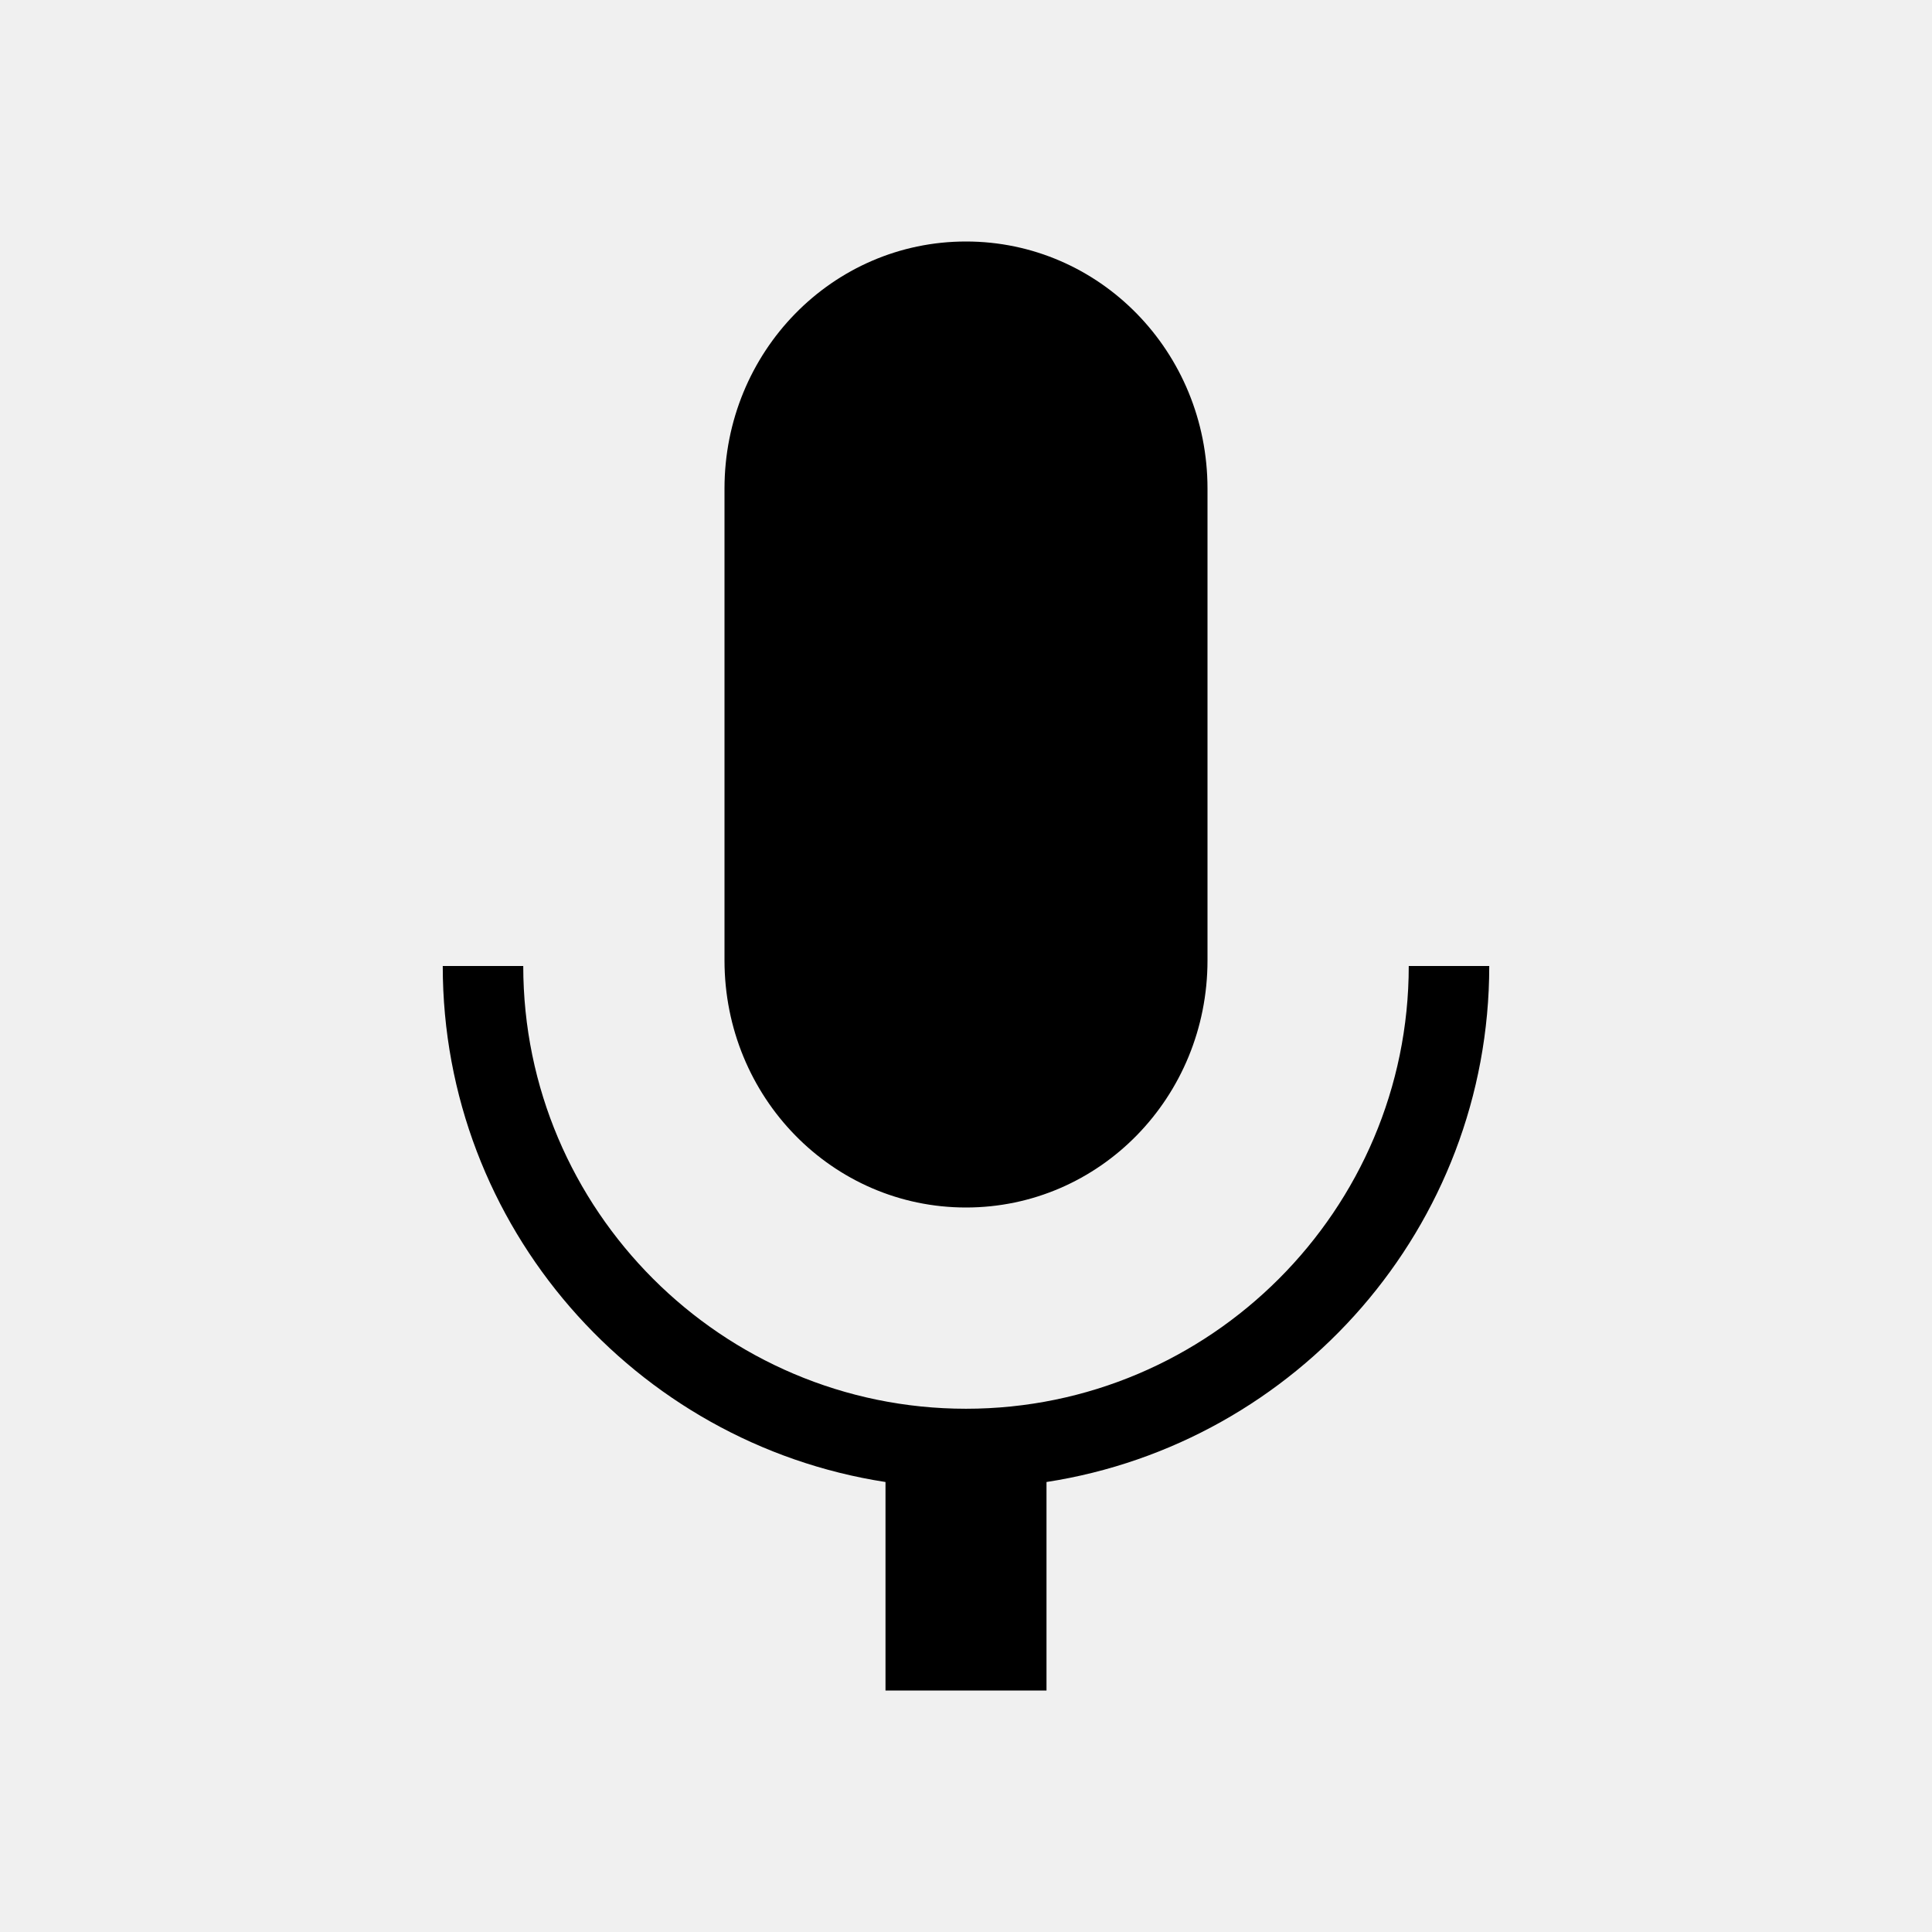
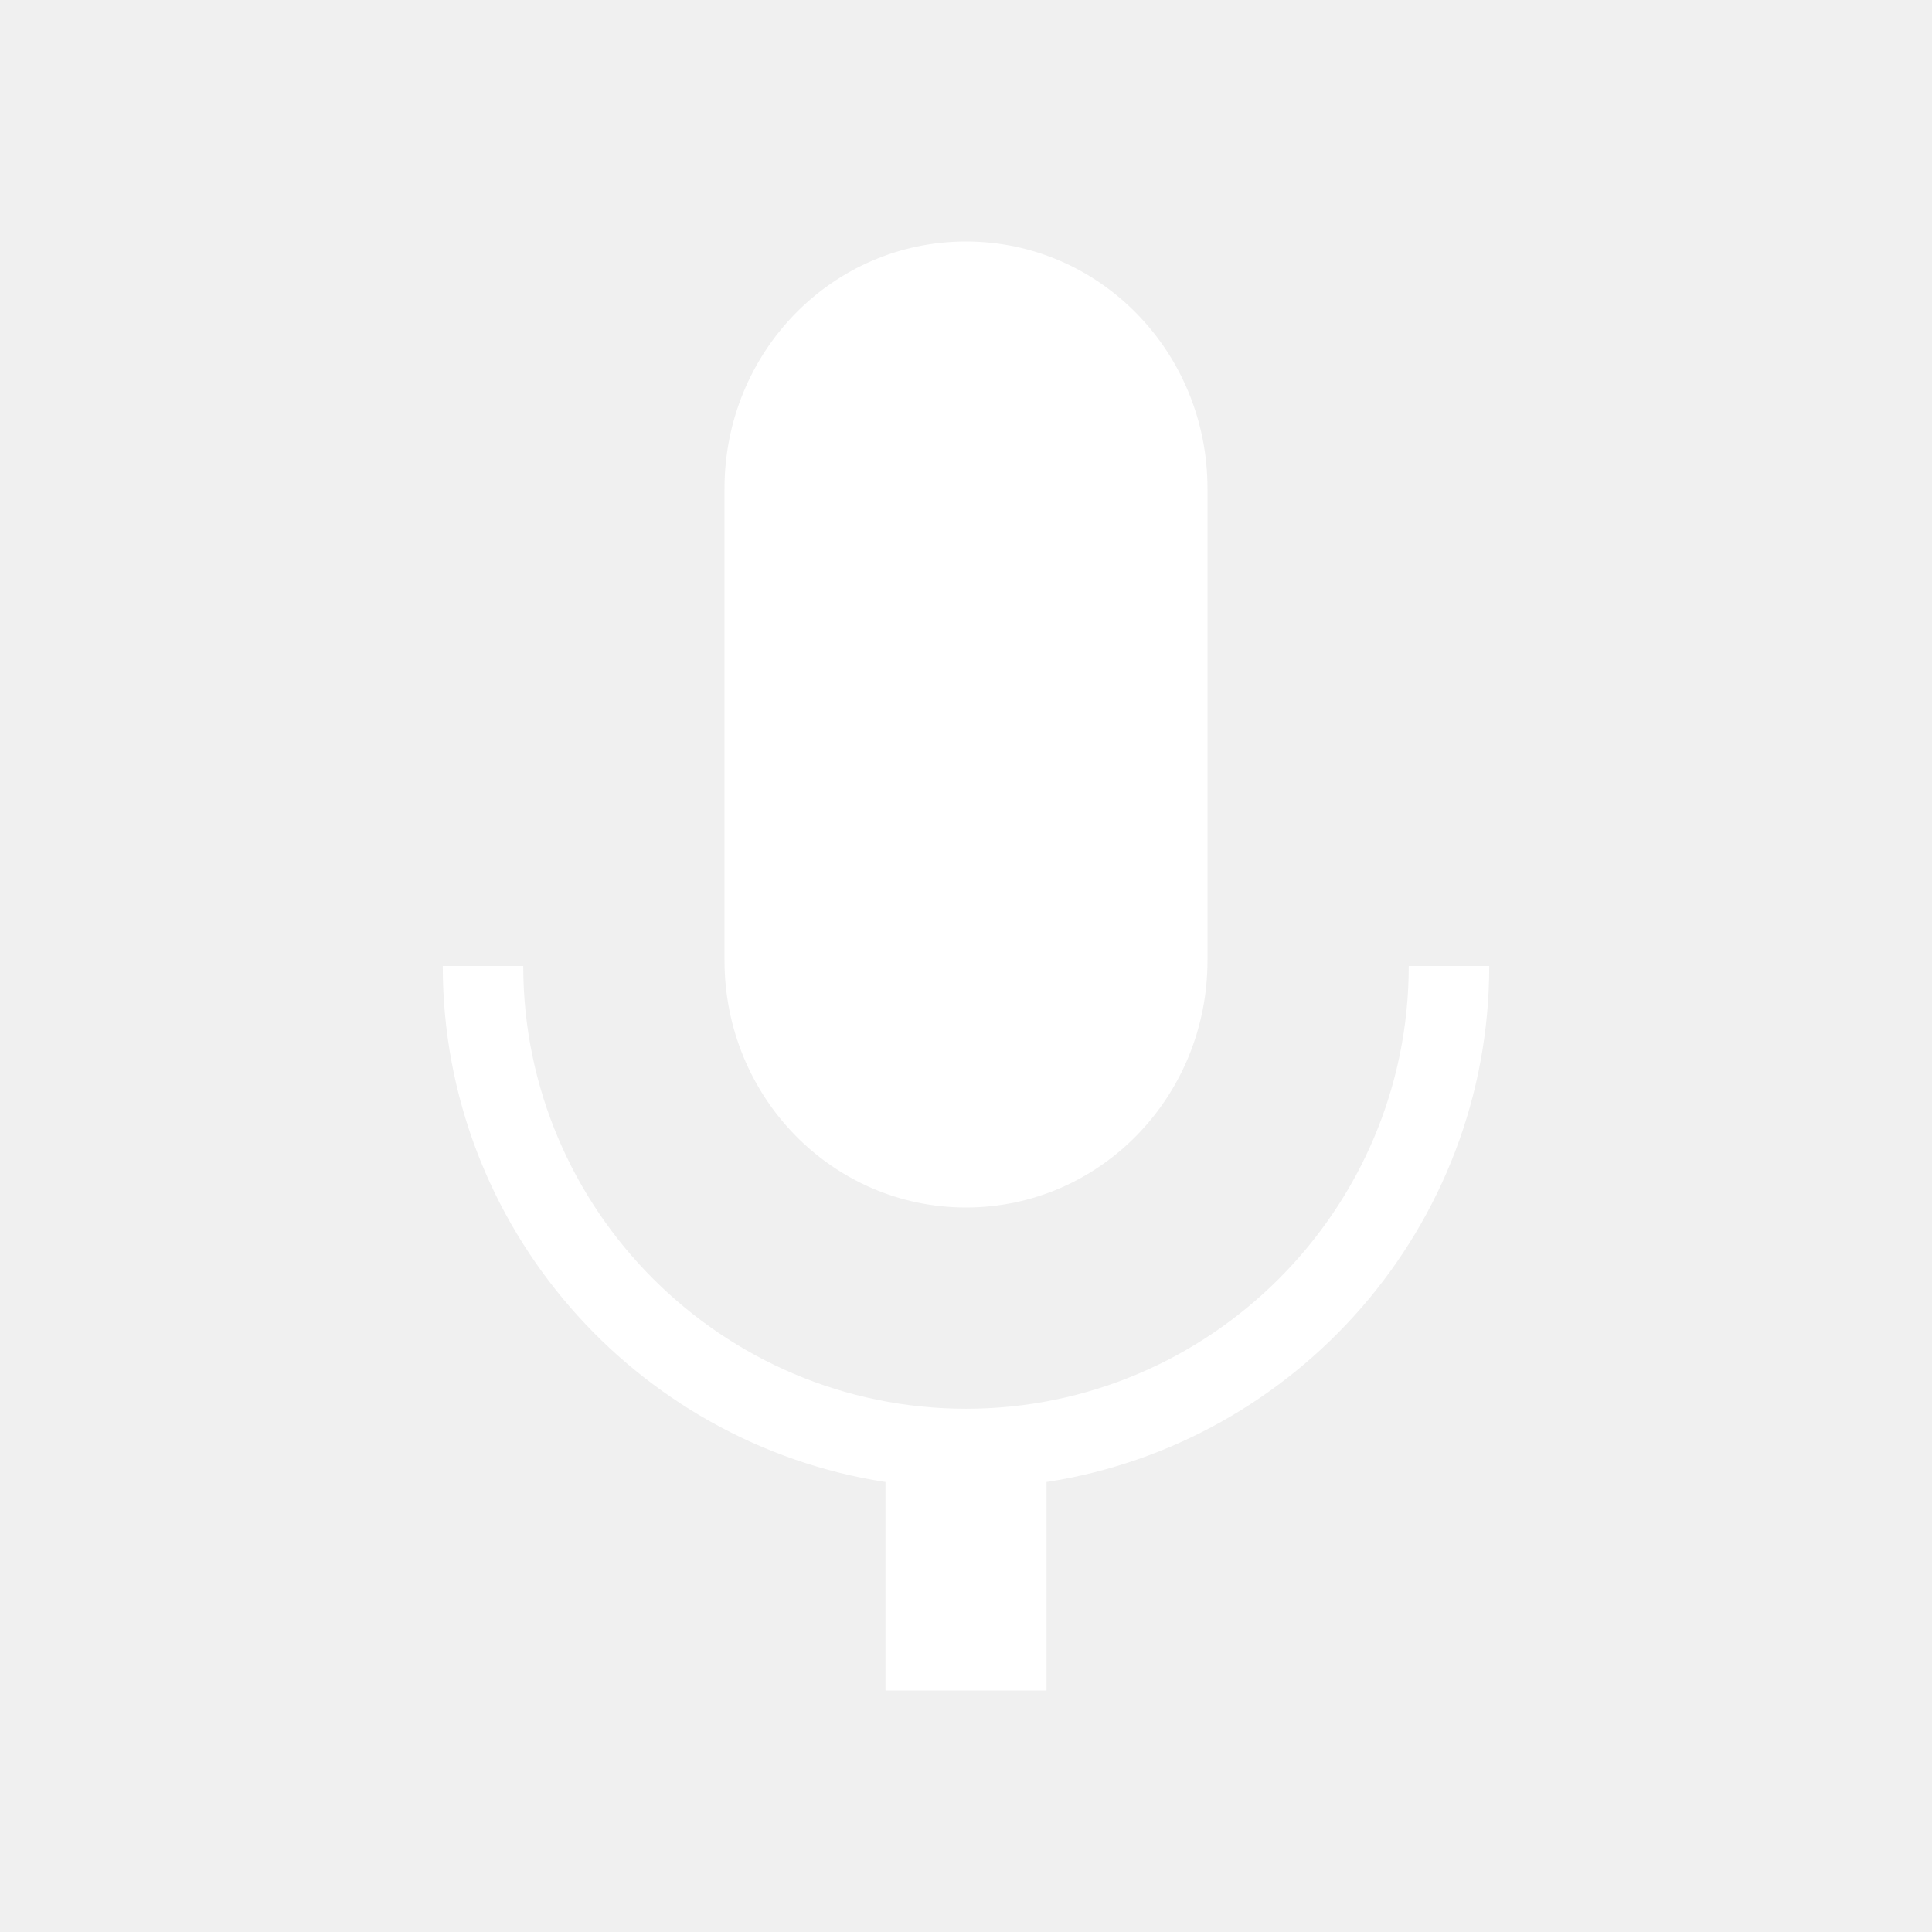
- <svg xmlns="http://www.w3.org/2000/svg" viewBox="0 0 24 24" preserveAspectRatio="xMidYMid meet" focusable="false" class="style-scope yt-icon" style="pointer-events: none; display: block; width: 100%; height: 100%;">
+ <svg xmlns="http://www.w3.org/2000/svg" fill="#fff" viewBox="0 0 24 24" preserveAspectRatio="xMidYMid meet" focusable="false" class="style-scope yt-icon" style="pointer-events: none; display: block; width: 100%; height: 100%;">
  <g class="style-scope yt-icon">
    <path d="M12 3C10.34 3 9 4.37 9 6.07V11.93C9 13.63 10.34 15 12 15C13.66 15 15 13.63 15 11.93V6.07C15 4.37 13.66 3 12 3ZM18.5 12H17.5C17.5 15.03 15.03 17.5 12 17.5C8.97 17.5 6.5 15.03 6.5 12H5.5C5.5 15.24 7.89 17.93 11 18.41V21H13V18.41C16.11 17.93 18.5 15.24 18.5 12Z" class="style-scope yt-icon" />
  </g>
</svg>
